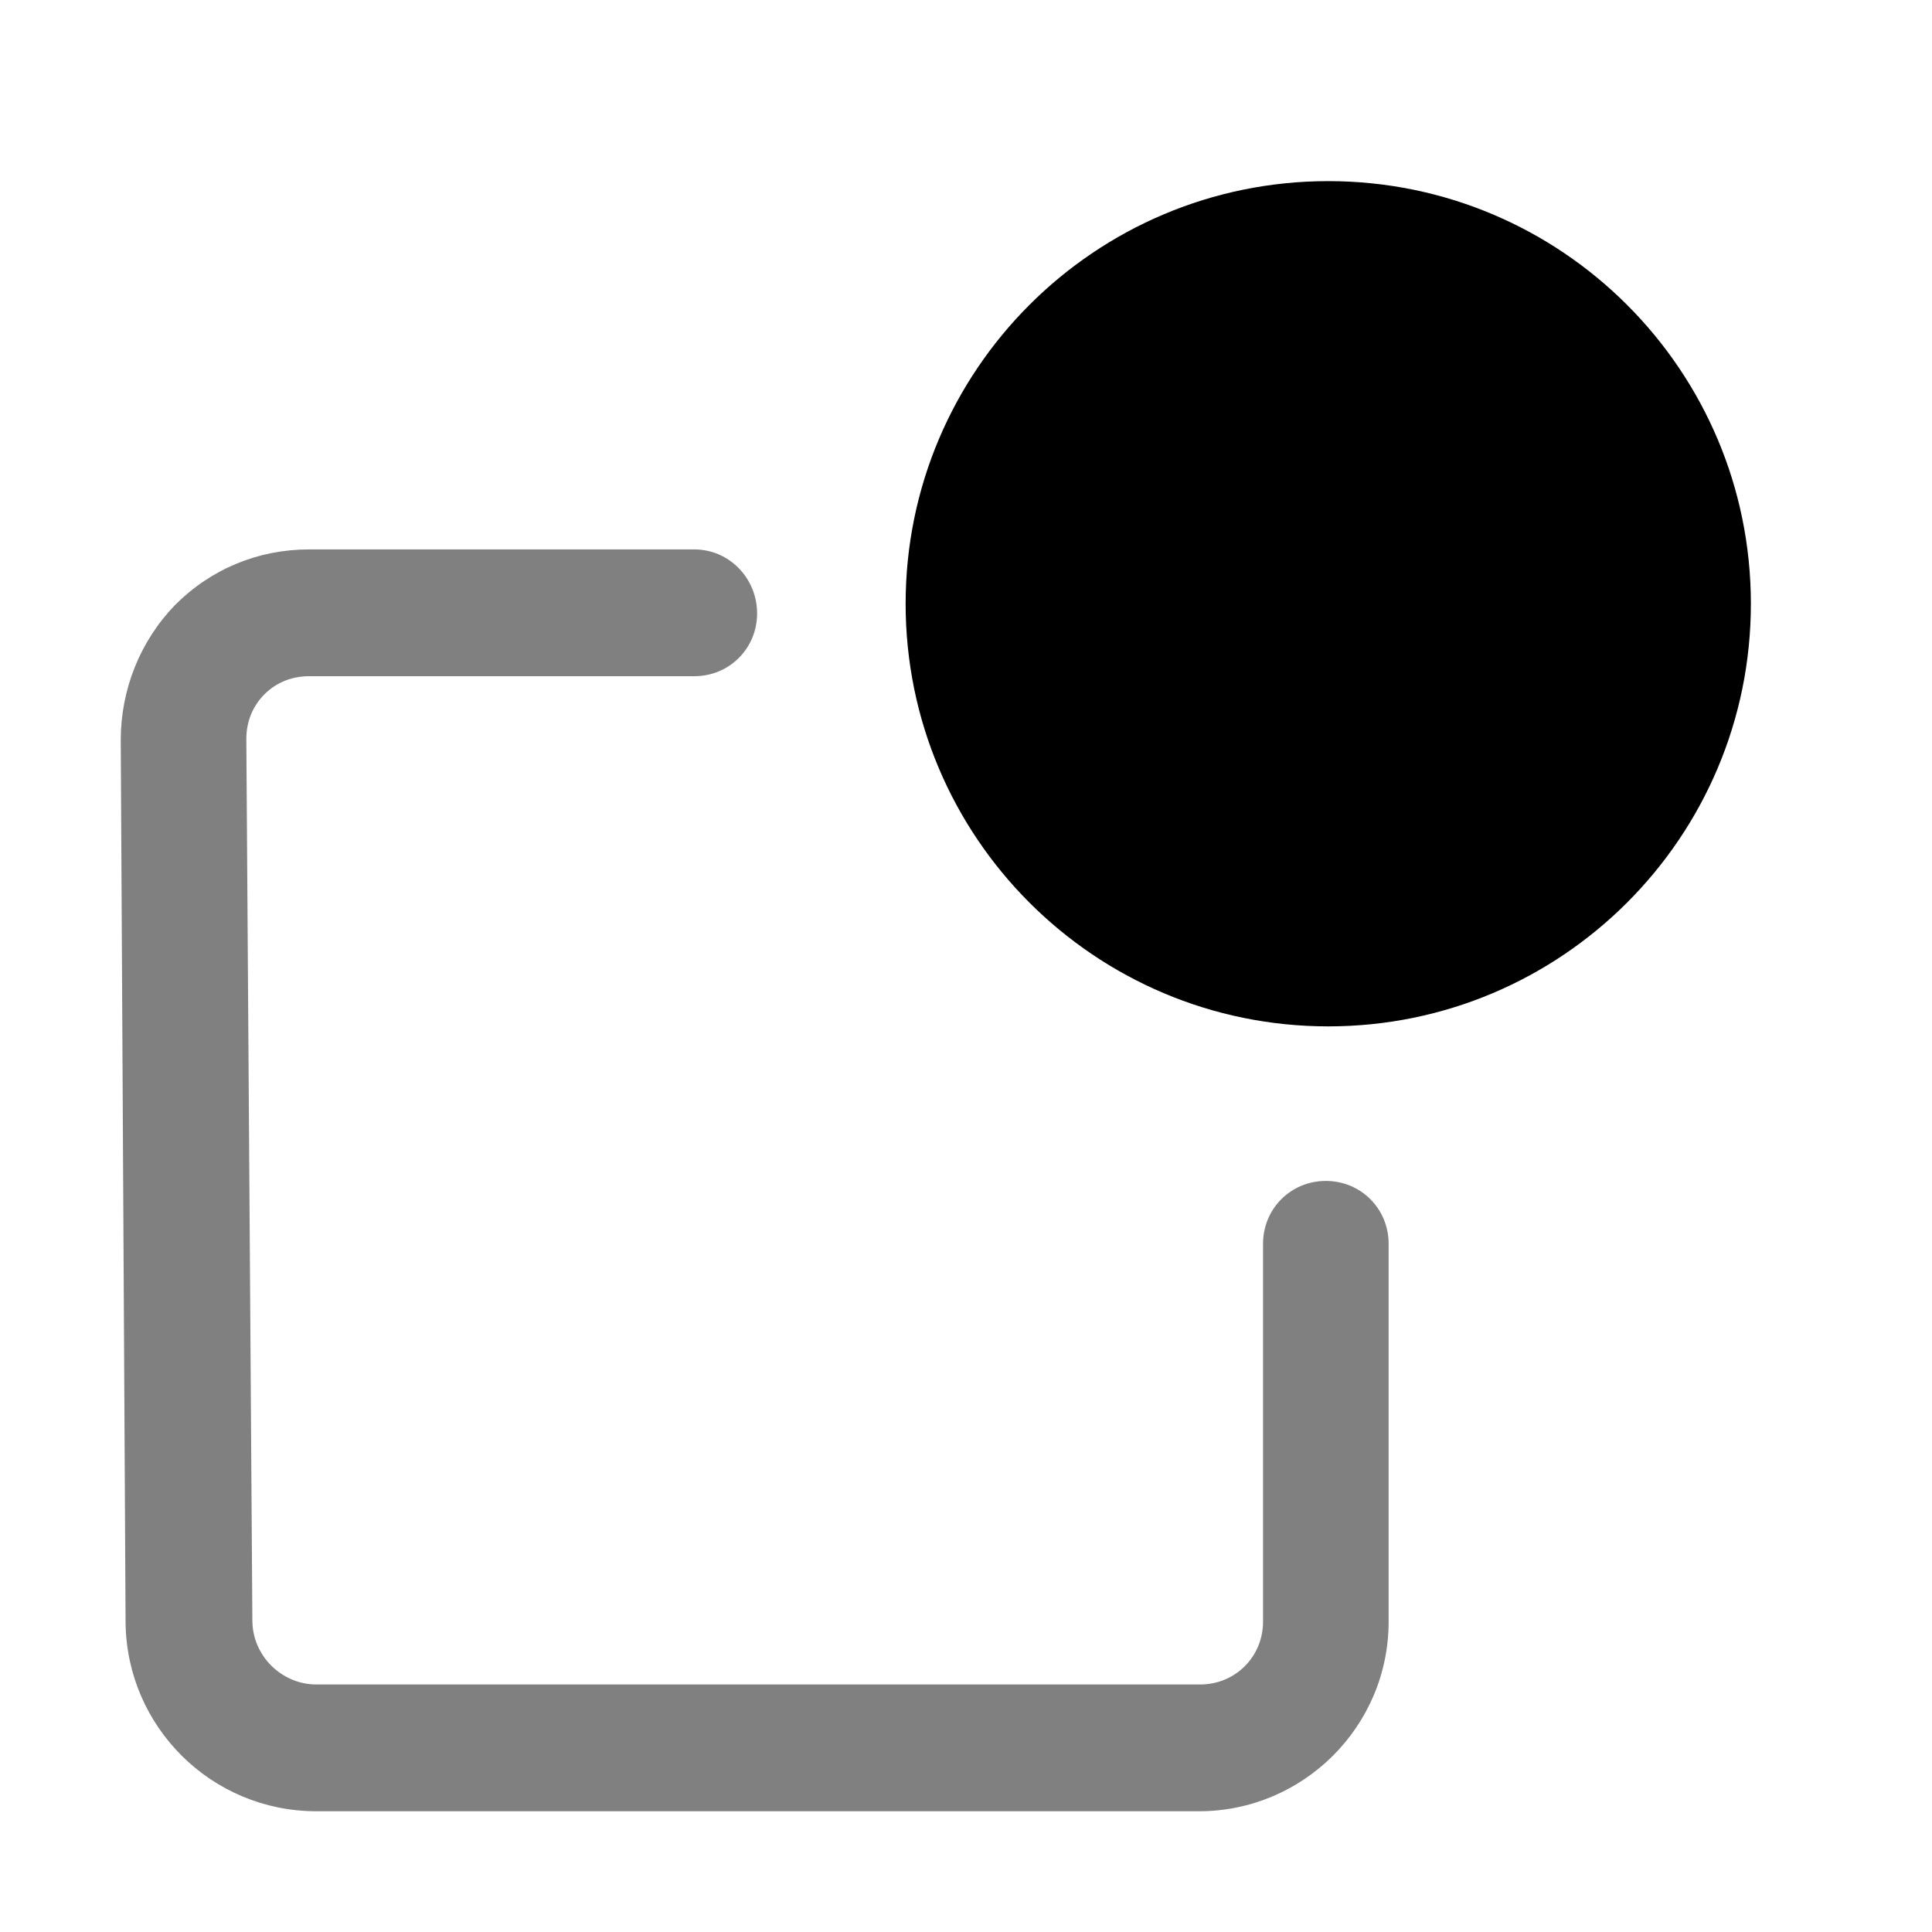
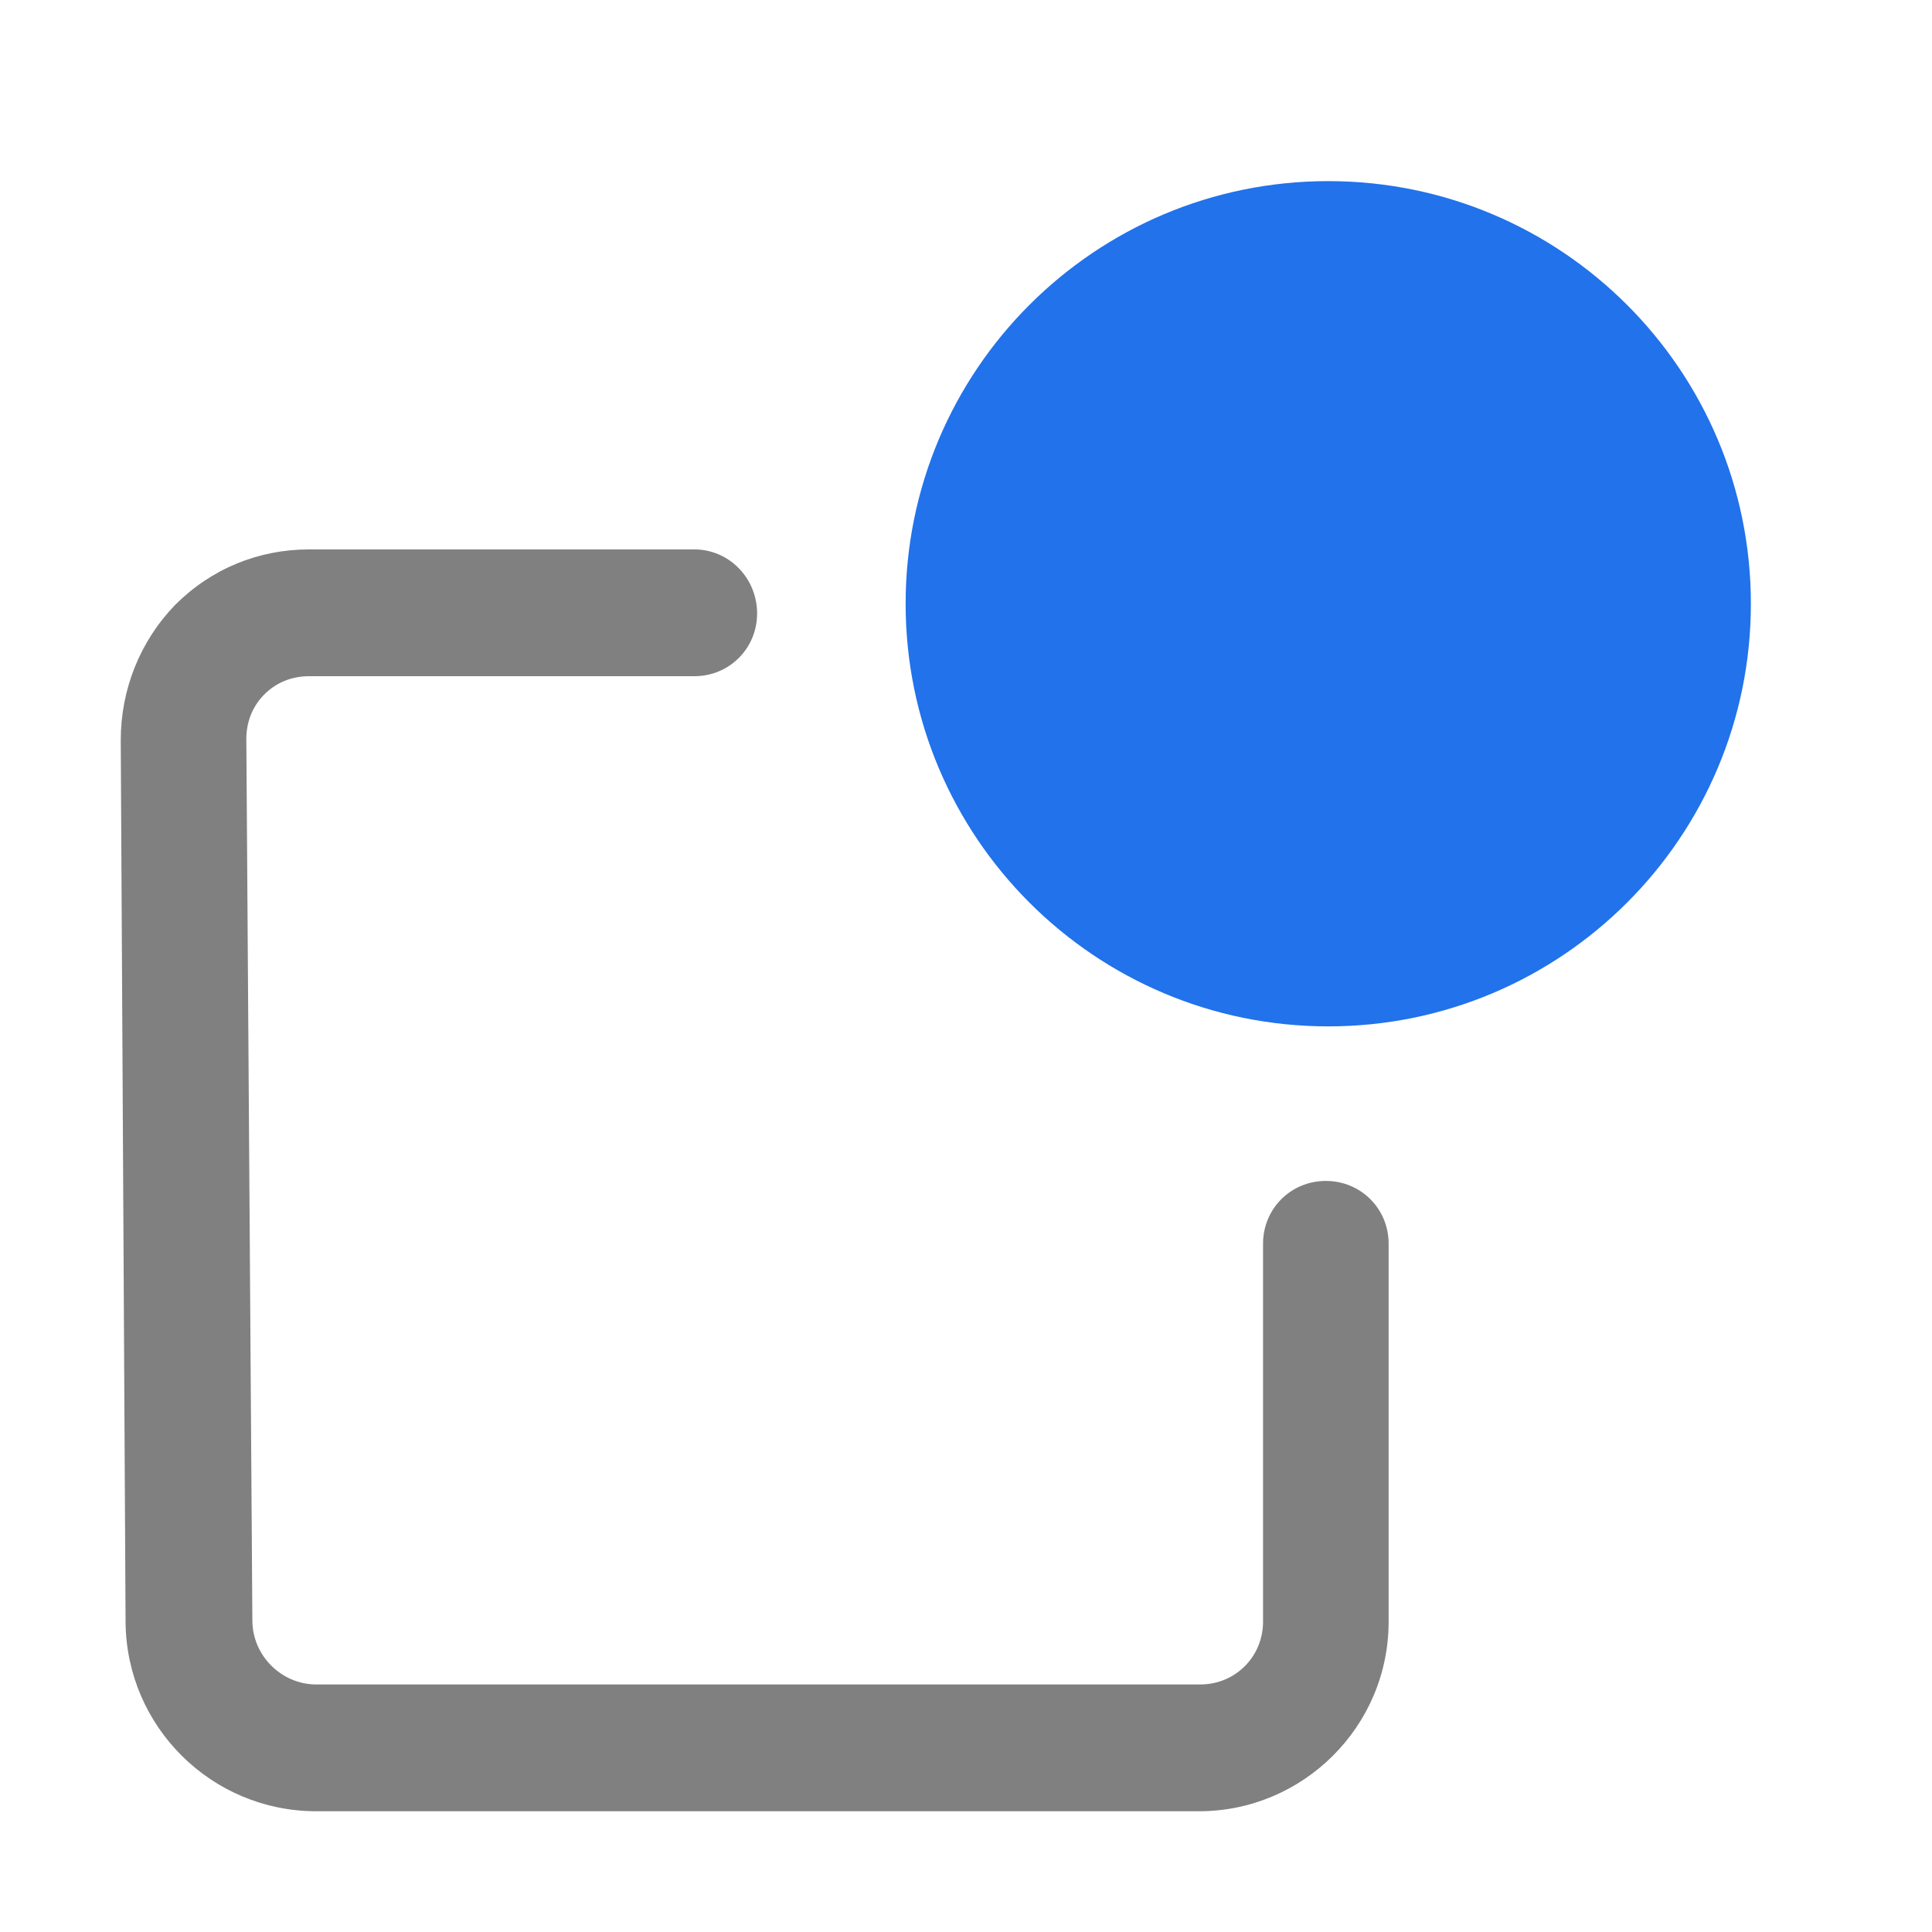
<svg xmlns="http://www.w3.org/2000/svg" version="1.0" id="Layer_1" x="0px" y="0px" viewBox="0 0 16 16" enable-background="new 0 0 16 16" xml:space="preserve">
  <g id="add_x5F_modifer">
    <path fill="#808080" d="M10.98,9.78c-0.29,0-0.52,0.23-0.52,0.52v2.09v1.04c0,0.29-0.23,0.52-0.52,0.52H2.62   c-0.29,0-0.53-0.24-0.53-0.53L2.04,6.12c0-0.14,0.05-0.27,0.15-0.37c0.1-0.1,0.23-0.15,0.37-0.15l3.19,0v0   c0.29,0,0.52-0.23,0.52-0.52S6.04,4.55,5.75,4.55H3.66c-0.01,0-0.01,0-0.02,0l-1.08,0c-0.42,0-0.81,0.16-1.11,0.46   C1.16,5.31,1,5.71,1,6.13l0.04,7.31C1.05,14.3,1.75,15,2.62,15h7.31c0.86,0,1.57-0.7,1.57-1.57v-1.04V10.3   C11.5,10.01,11.27,9.78,10.98,9.78z" />
-     <circle fill="##003ec9" cx="11" cy="5" r="3.5" />
+     <circle fill="#2172eb" cx="11" cy="5" r="3.5" />
  </g>
</svg>
